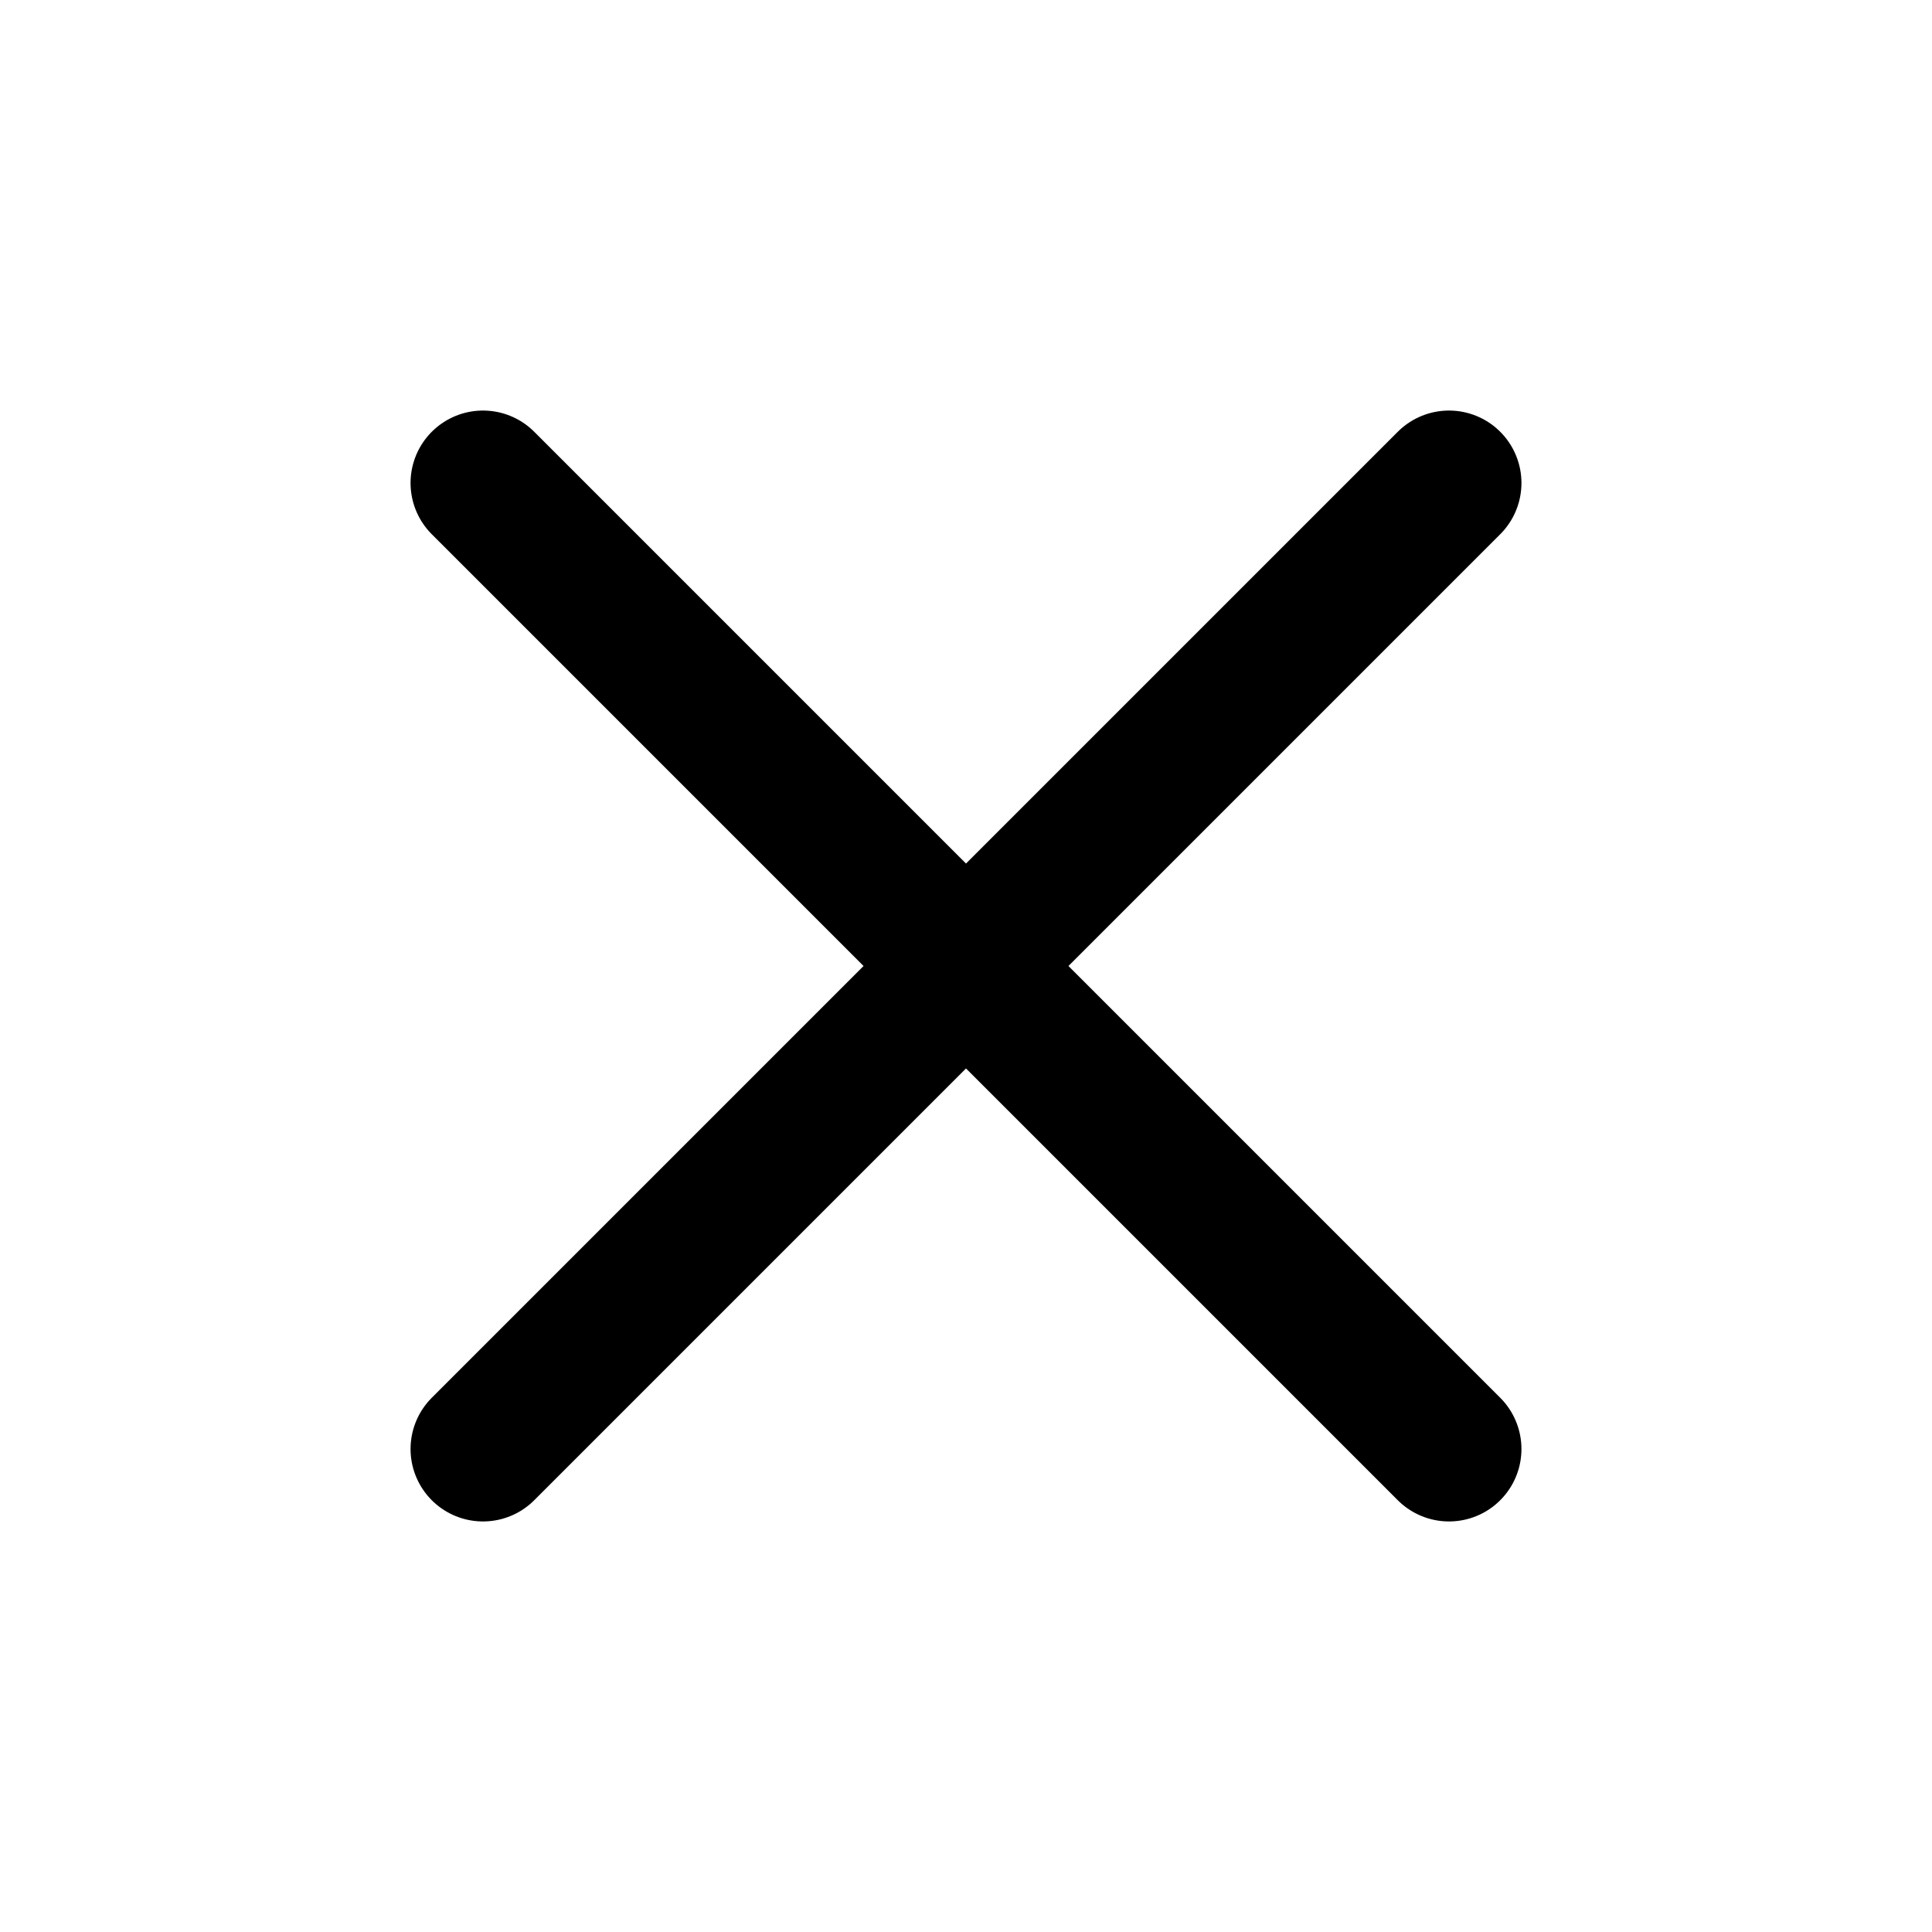
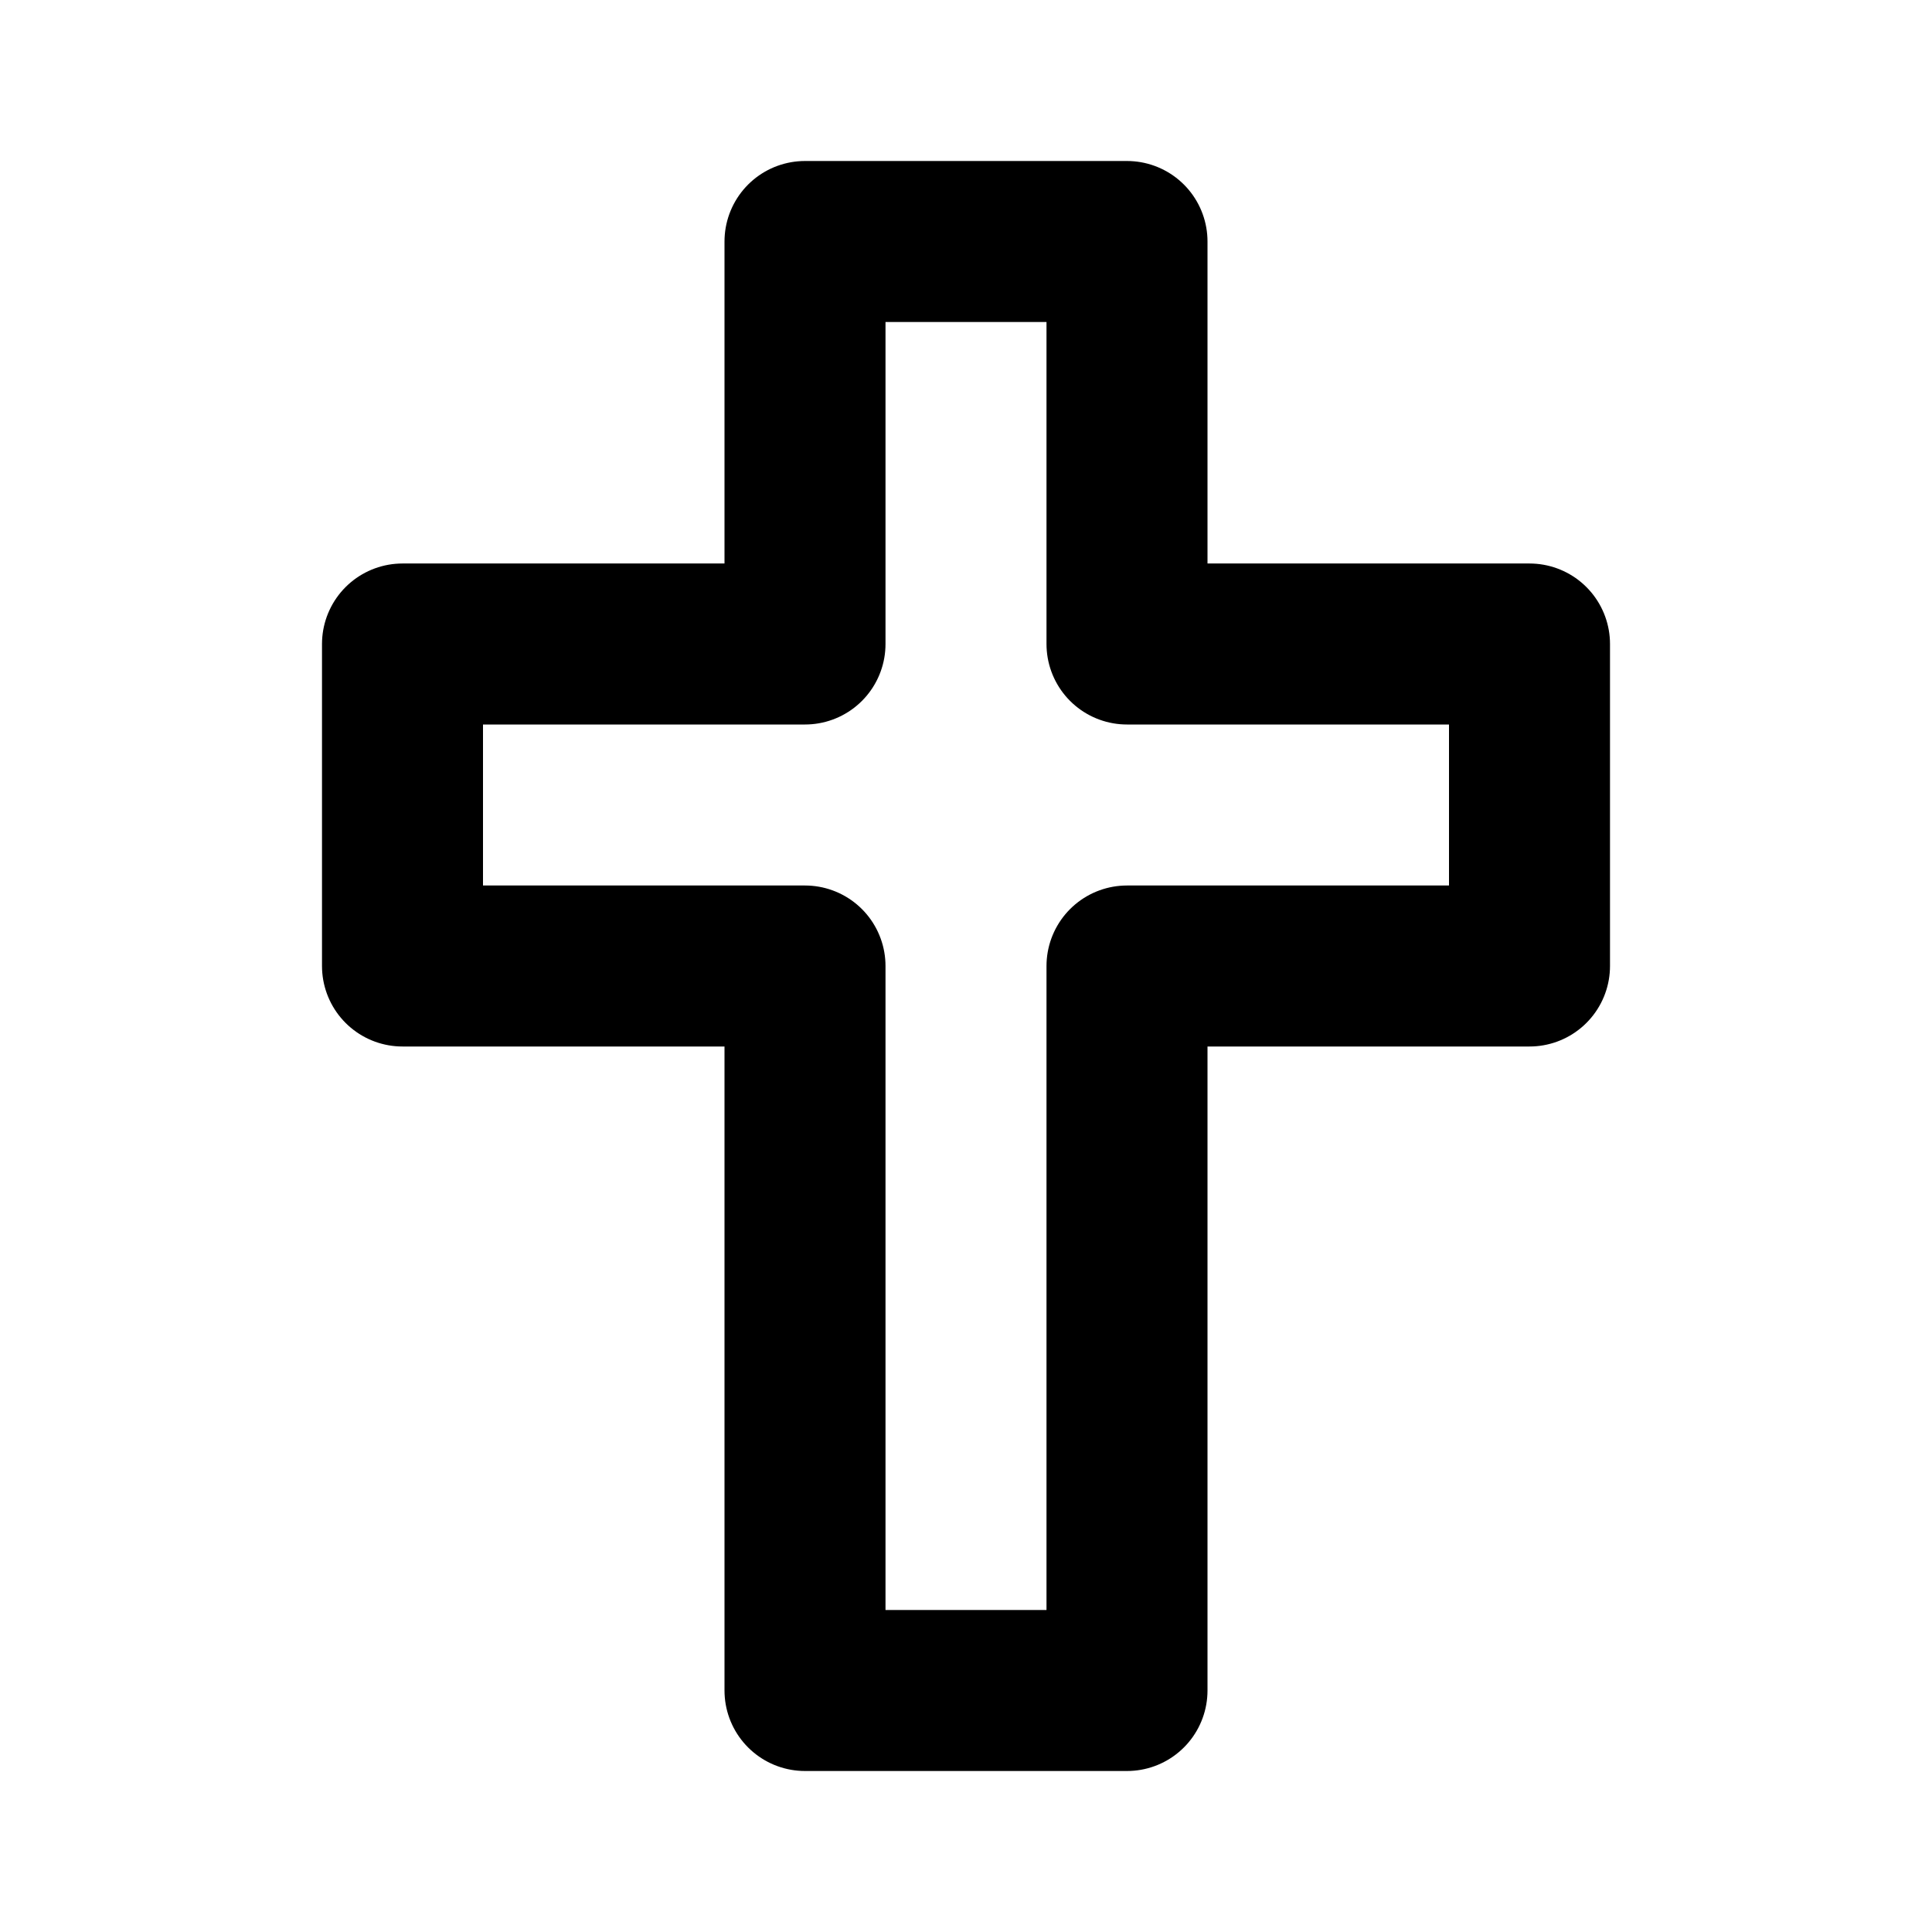
- <svg xmlns="http://www.w3.org/2000/svg" viewBox="0 0 24 24" fill="none" stroke="currentColor" stroke-width="1.8" stroke-linecap="round" stroke-linejoin="round">
-   <path d="M6 6l12 12M18 6L6 18" />
+ <svg xmlns="http://www.w3.org/2000/svg" viewBox="0 0 24 24" fill="none" stroke="currentColor" stroke-width="2" stroke-linecap="round" stroke-linejoin="round">
+   <path d="M10 21h4v-9h5v-4h-5v-5h-4v5h-5v4h5l0 9" />
</svg>
